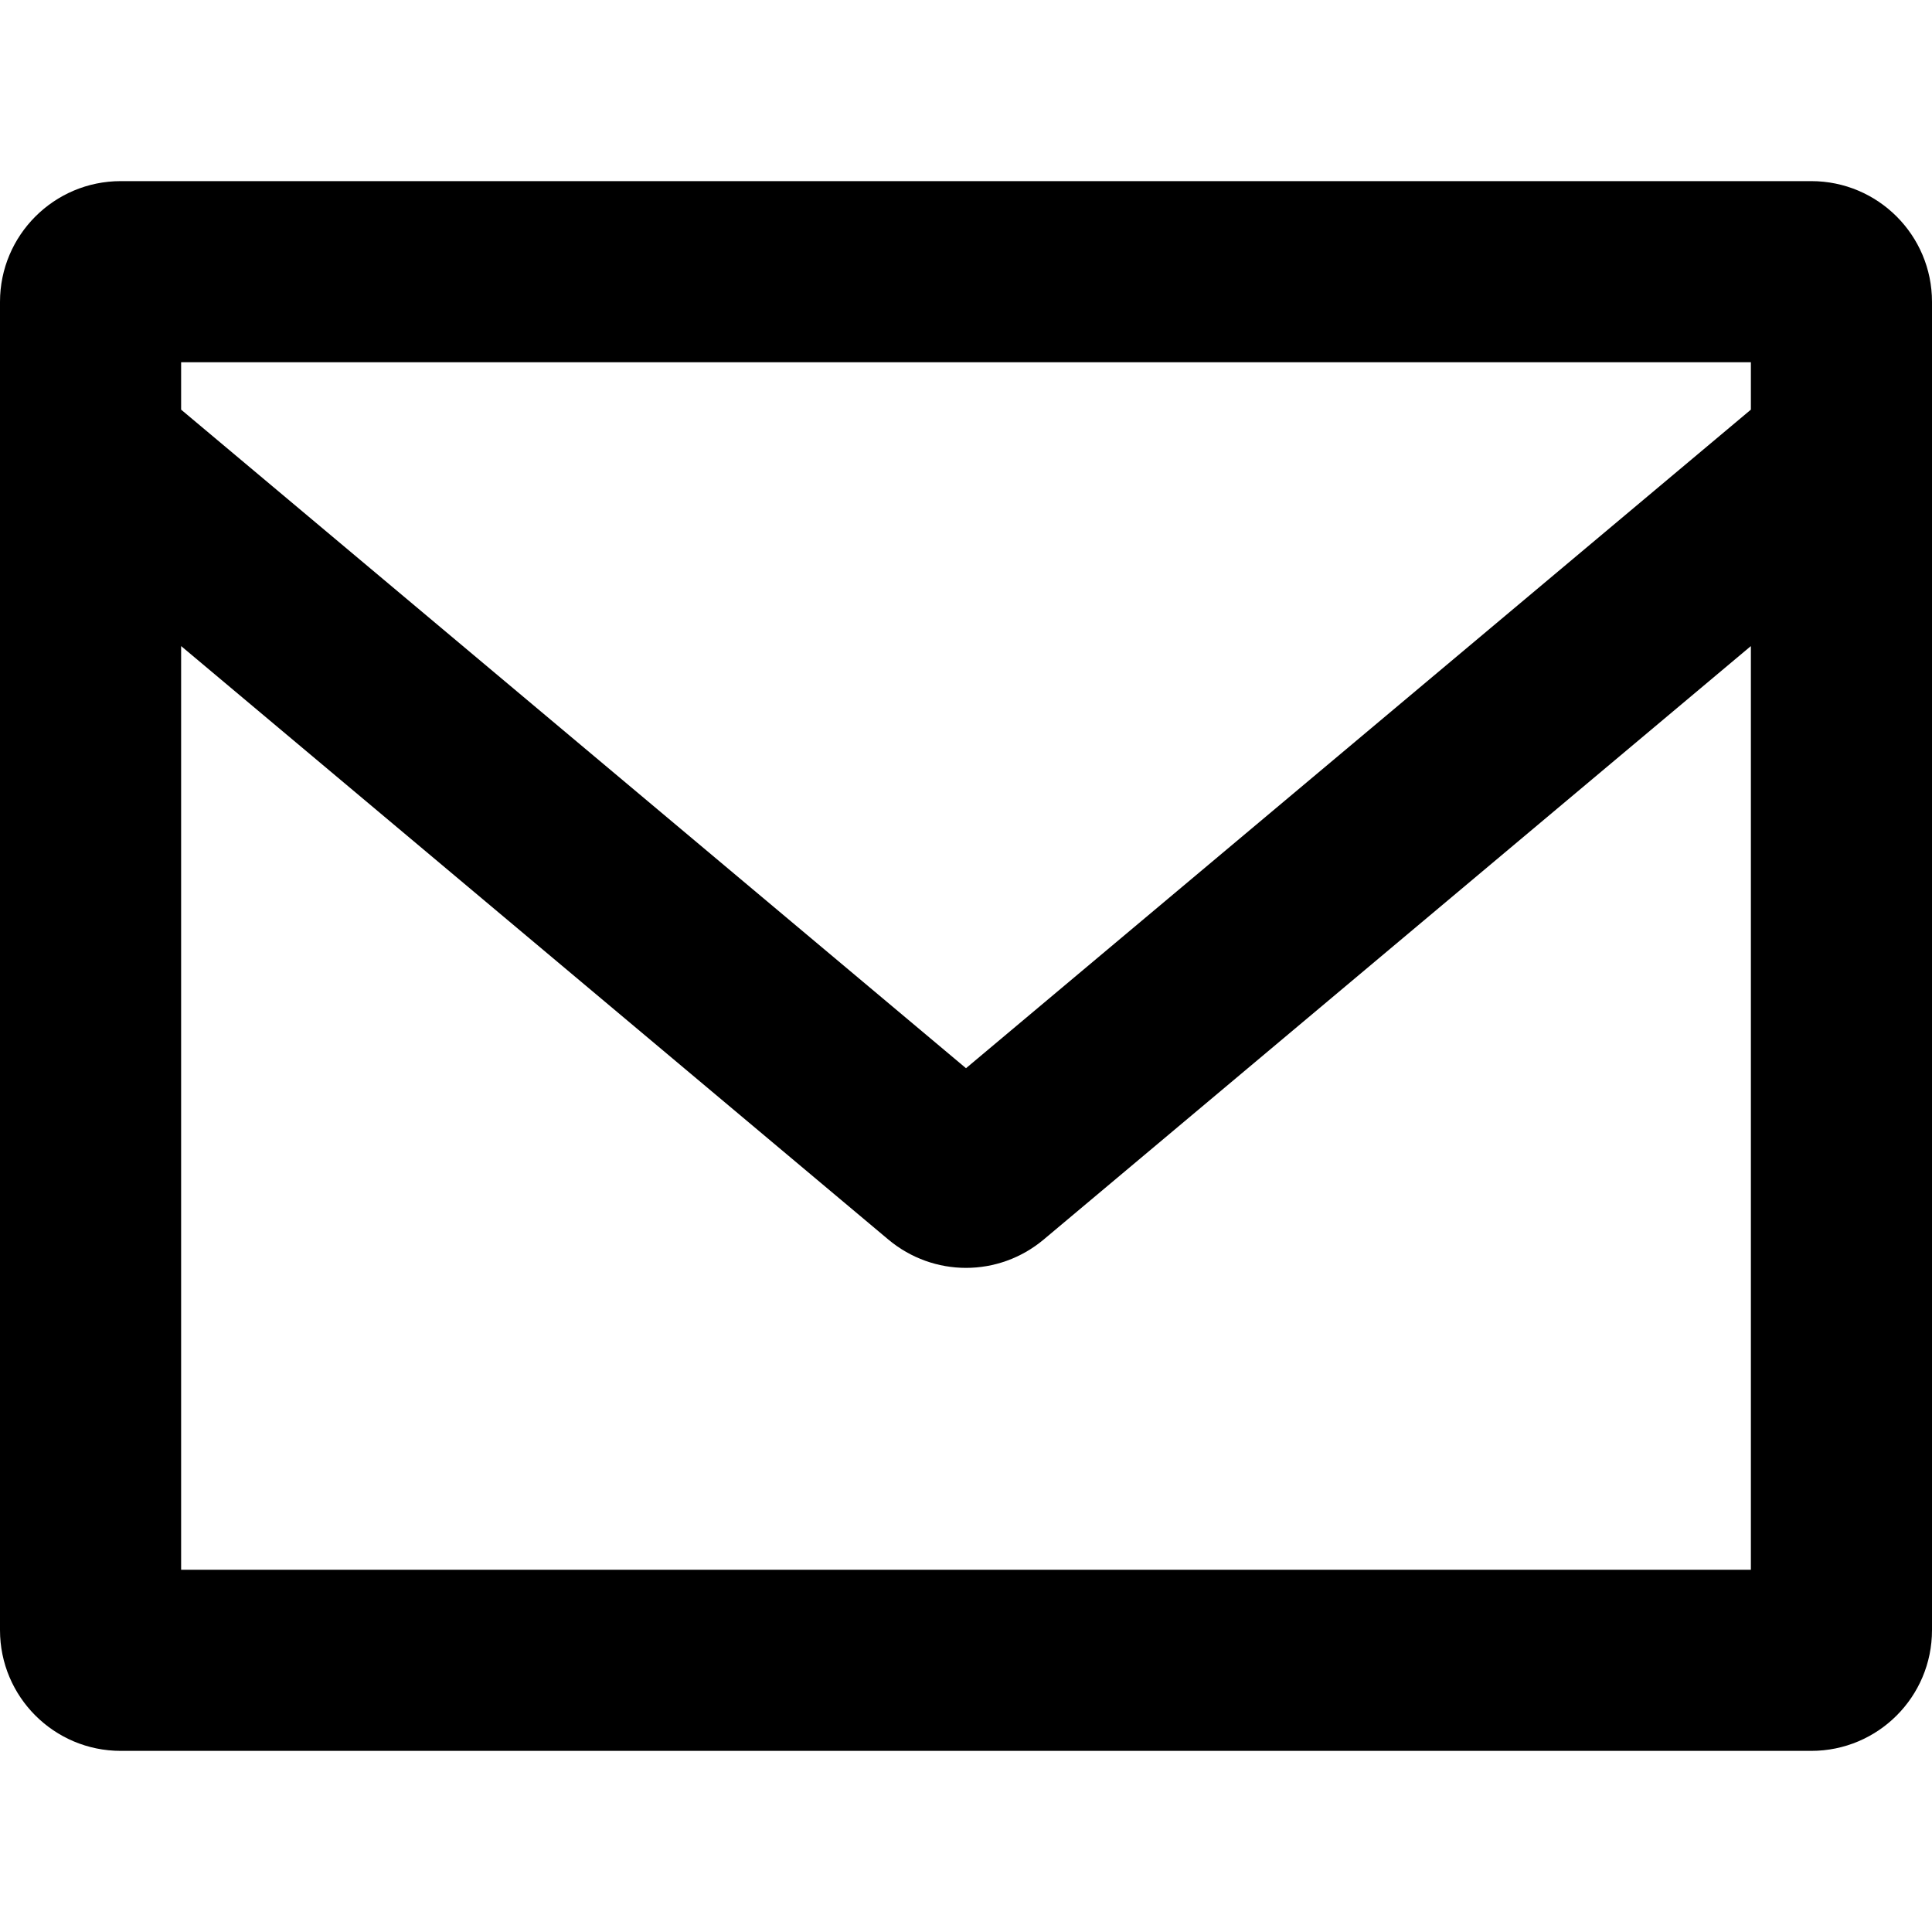
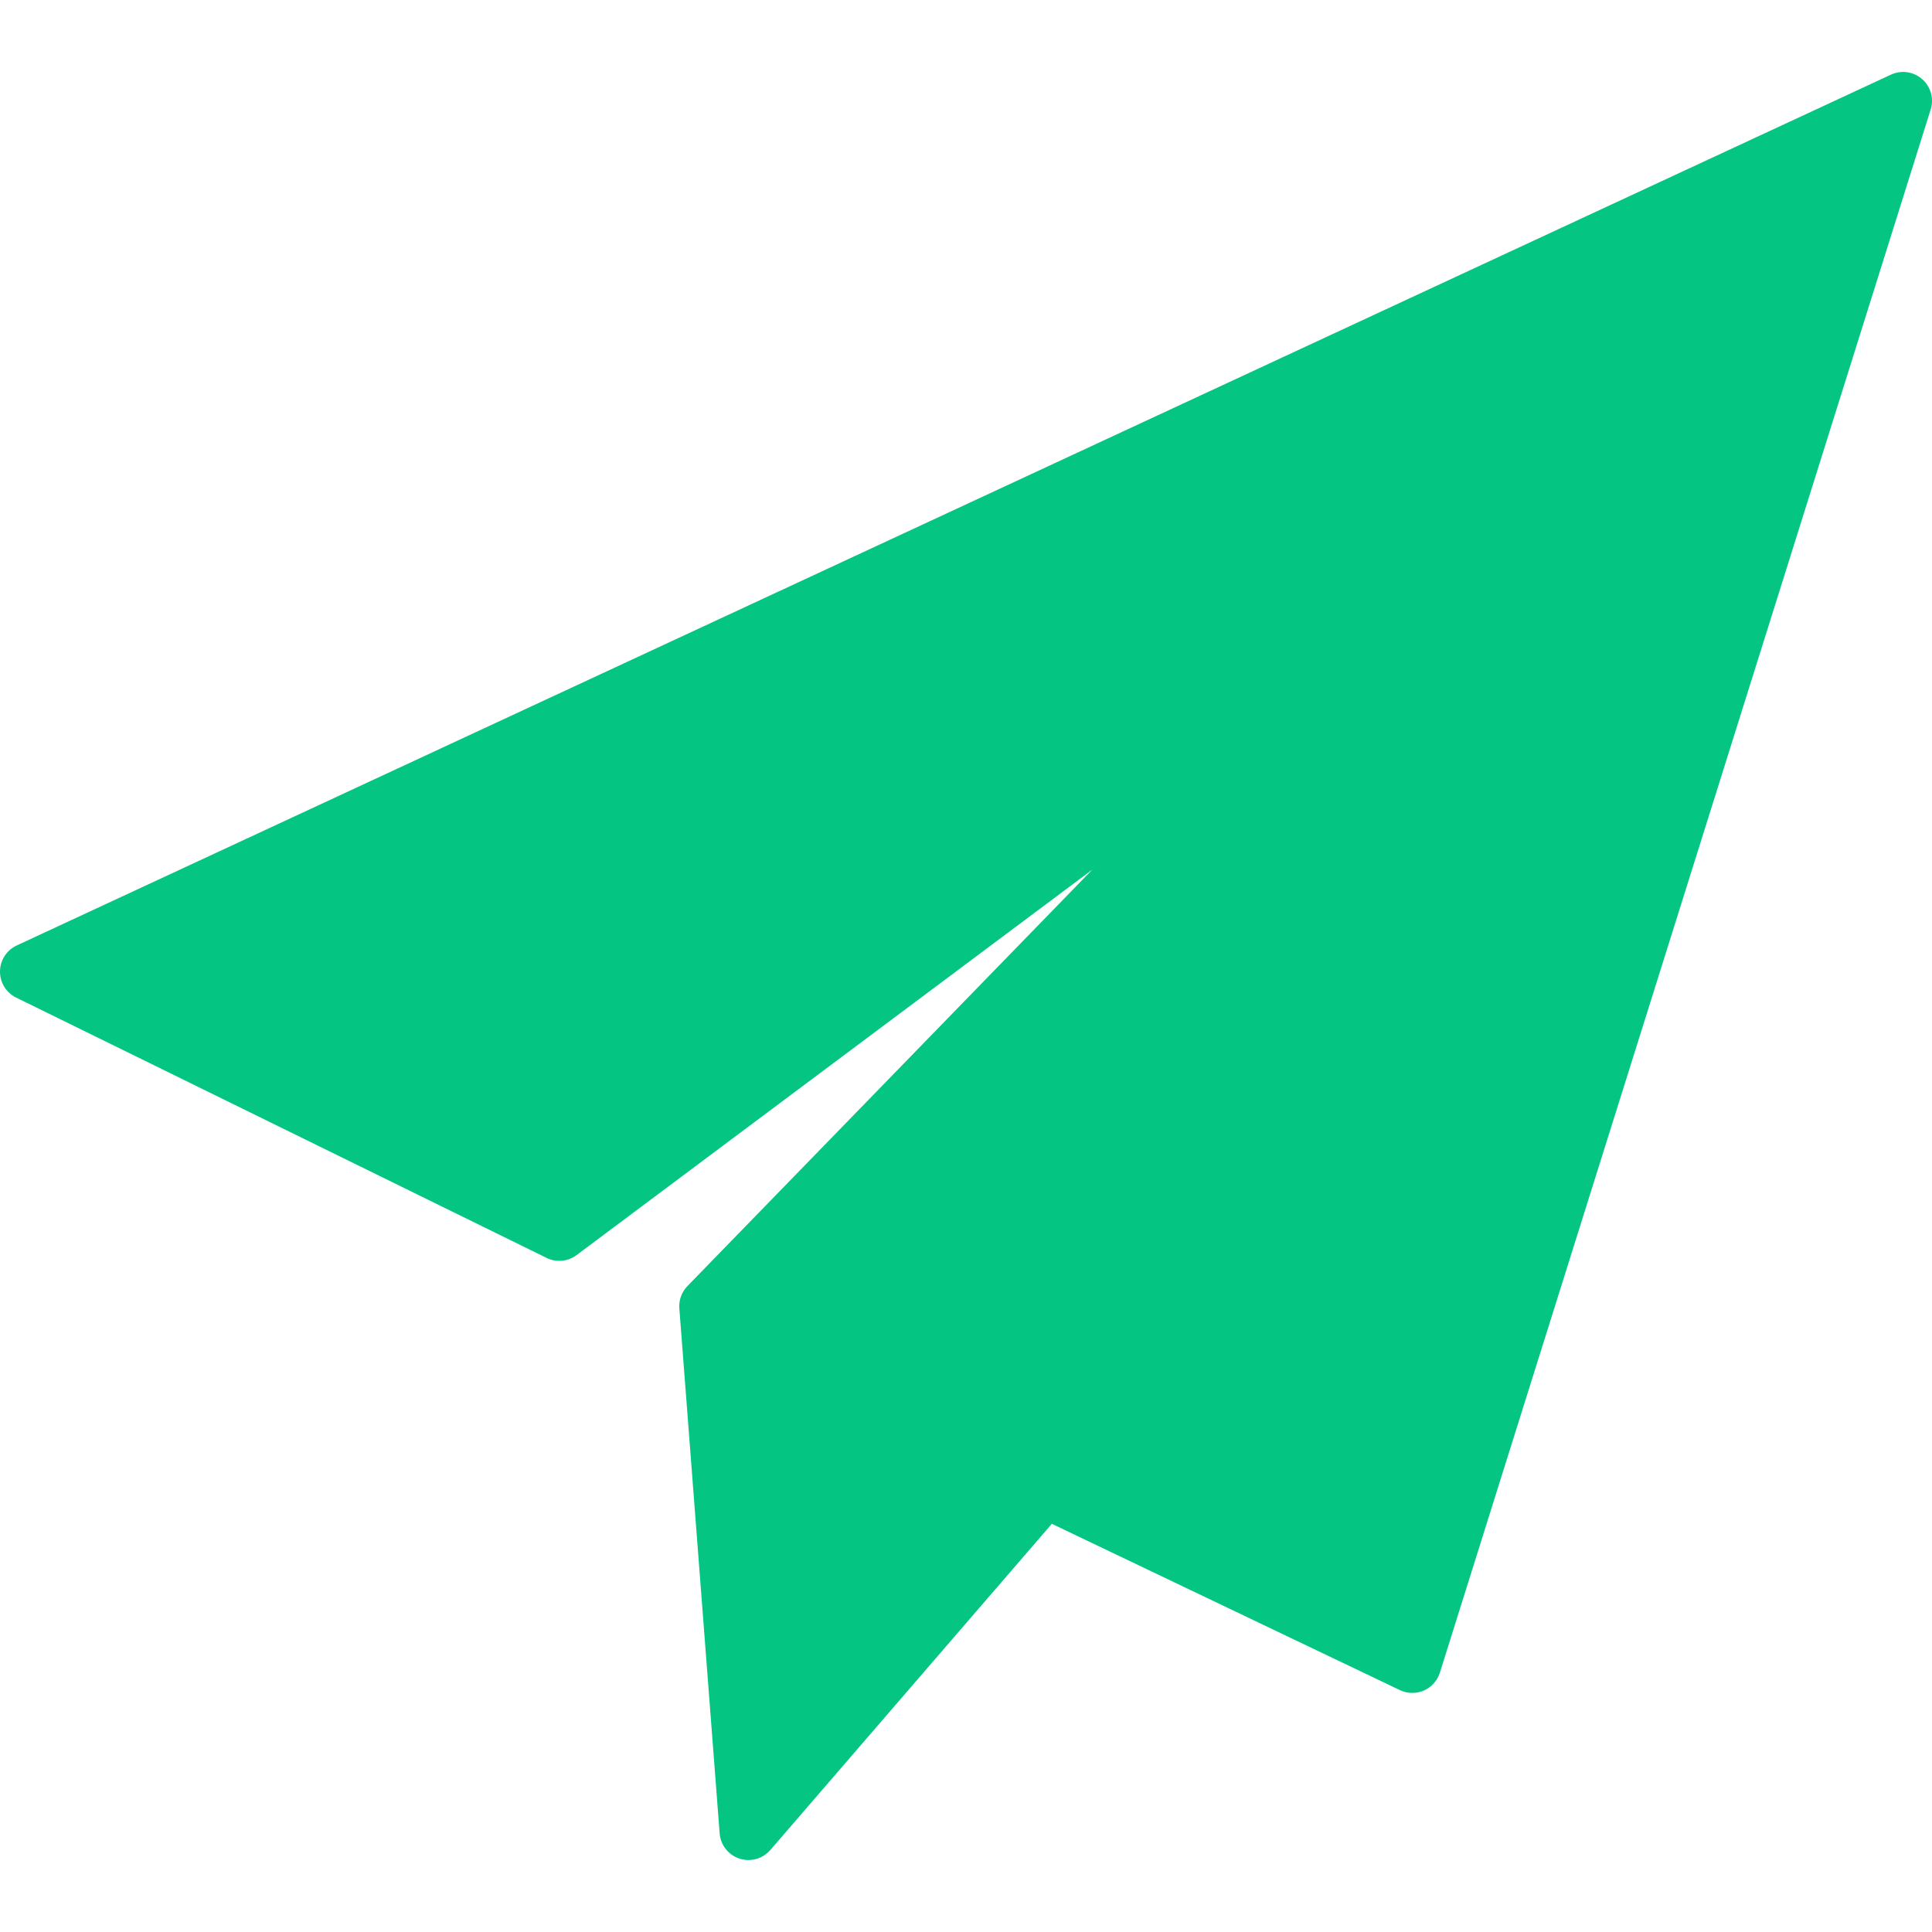
- <svg xmlns="http://www.w3.org/2000/svg" version="1.1" id="Capa_1" x="0px" y="0px" width="612px" height="612px" viewBox="0 0 612 612" style="enable-background:new 0 0 612 612;" xml:space="preserve">
-   <g>
-     <g id="Mail">
-       <g>
-         <path d="M573.75,57.375H38.25C17.136,57.375,0,74.511,0,95.625v420.75c0,21.133,17.136,38.25,38.25,38.25h535.5     c21.133,0,38.25-17.117,38.25-38.25V95.625C612,74.511,594.883,57.375,573.75,57.375z M554.625,497.25H57.375V204.657     l224.03,187.999c7.134,5.967,15.874,8.97,24.595,8.97c8.74,0,17.461-3.003,24.595-8.97l224.03-187.999V497.25z M554.625,129.763     L306,338.379L57.375,129.763V114.75h497.25V129.763z" />
-       </g>
-     </g>
-   </g>
+ <svg xmlns="http://www.w3.org/2000/svg" version="1.1" id="Capa_1" x="0px" y="0px" viewBox="0 0 334.5 334.5" style="enable-background:new 0 0 334.5 334.5;" xml:space="preserve" fill="#05c582">
+   <path d="M332.797,13.699c-1.489-1.306-3.608-1.609-5.404-0.776L2.893,163.695c-1.747,0.812-2.872,2.555-2.893,4.481  s1.067,3.693,2.797,4.542l91.833,45.068c1.684,0.827,3.692,0.64,5.196-0.484l89.287-66.734l-70.094,72.1  c-1,1.029-1.51,2.438-1.4,3.868l6.979,90.889c0.155,2.014,1.505,3.736,3.424,4.367c0.513,0.168,1.04,0.25,1.561,0.25  c1.429,0,2.819-0.613,3.786-1.733l48.742-56.482l60.255,28.79c1.308,0.625,2.822,0.651,4.151,0.073  c1.329-0.579,2.341-1.705,2.775-3.087L334.27,18.956C334.864,17.066,334.285,15.005,332.797,13.699z" />
  <g>
</g>
  <g>
</g>
  <g>
</g>
  <g>
</g>
  <g>
</g>
  <g>
</g>
  <g>
</g>
  <g>
</g>
  <g>
</g>
  <g>
</g>
  <g>
</g>
  <g>
</g>
  <g>
</g>
  <g>
</g>
  <g>
</g>
</svg>
